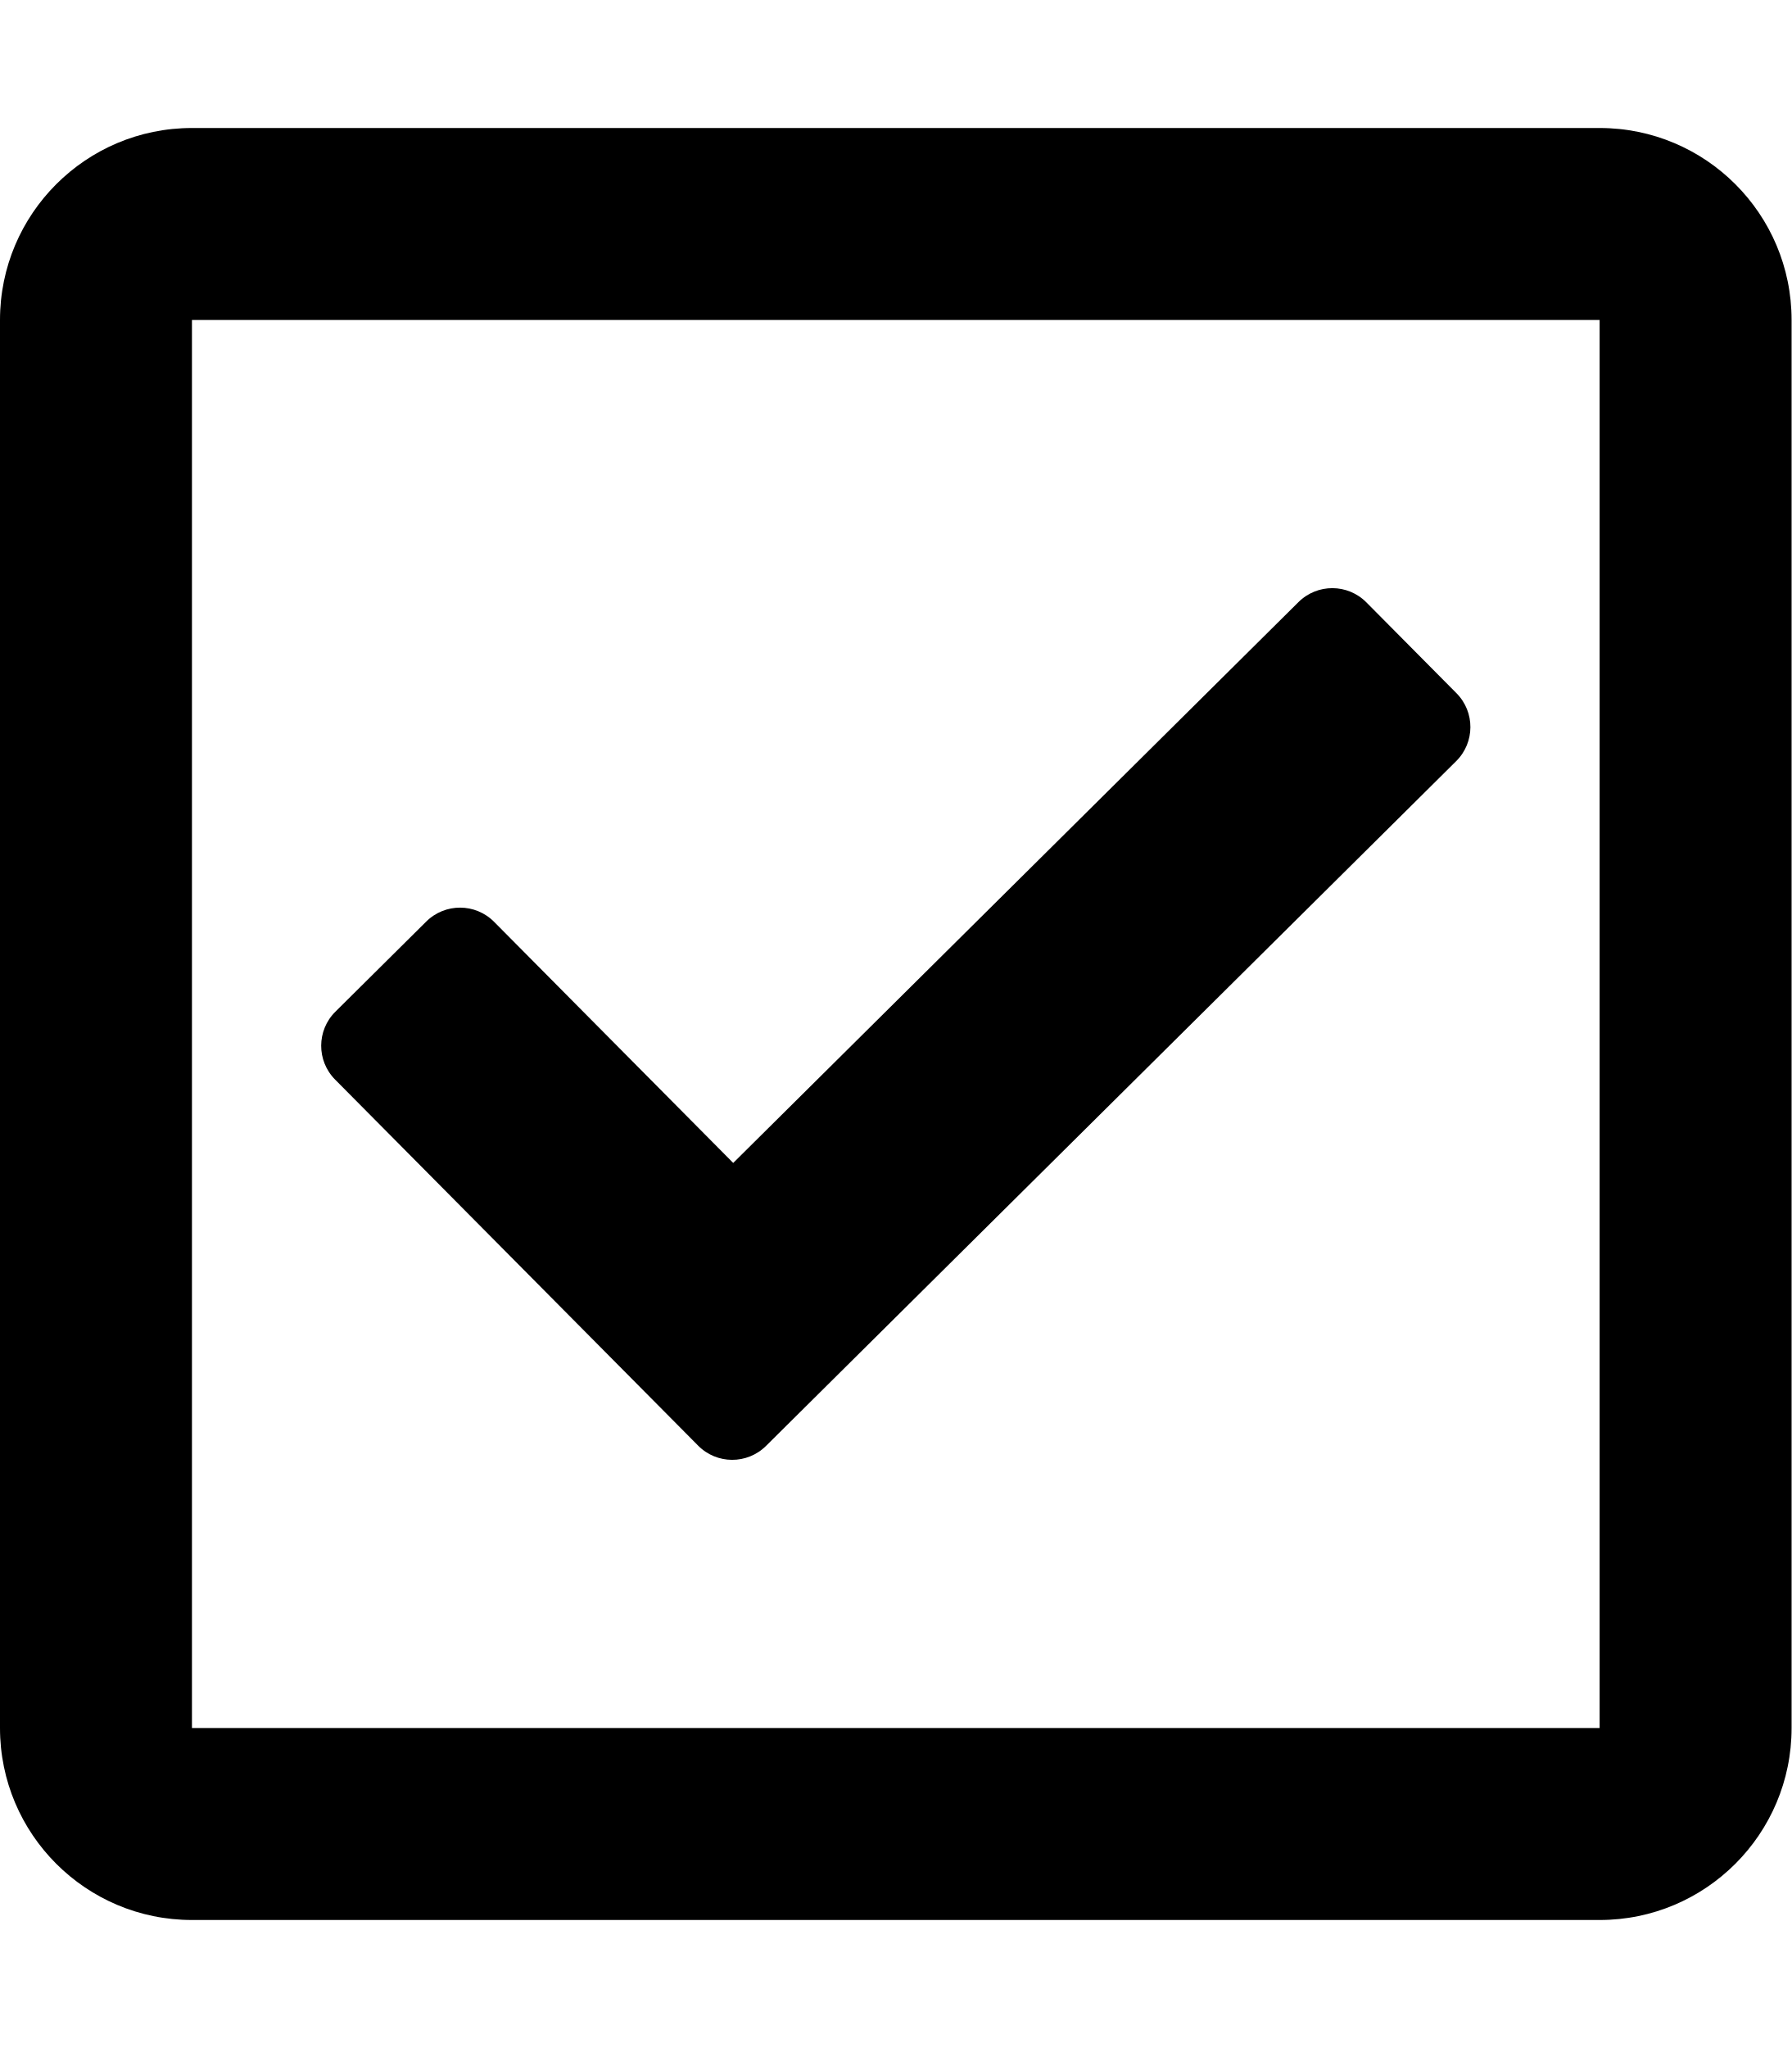
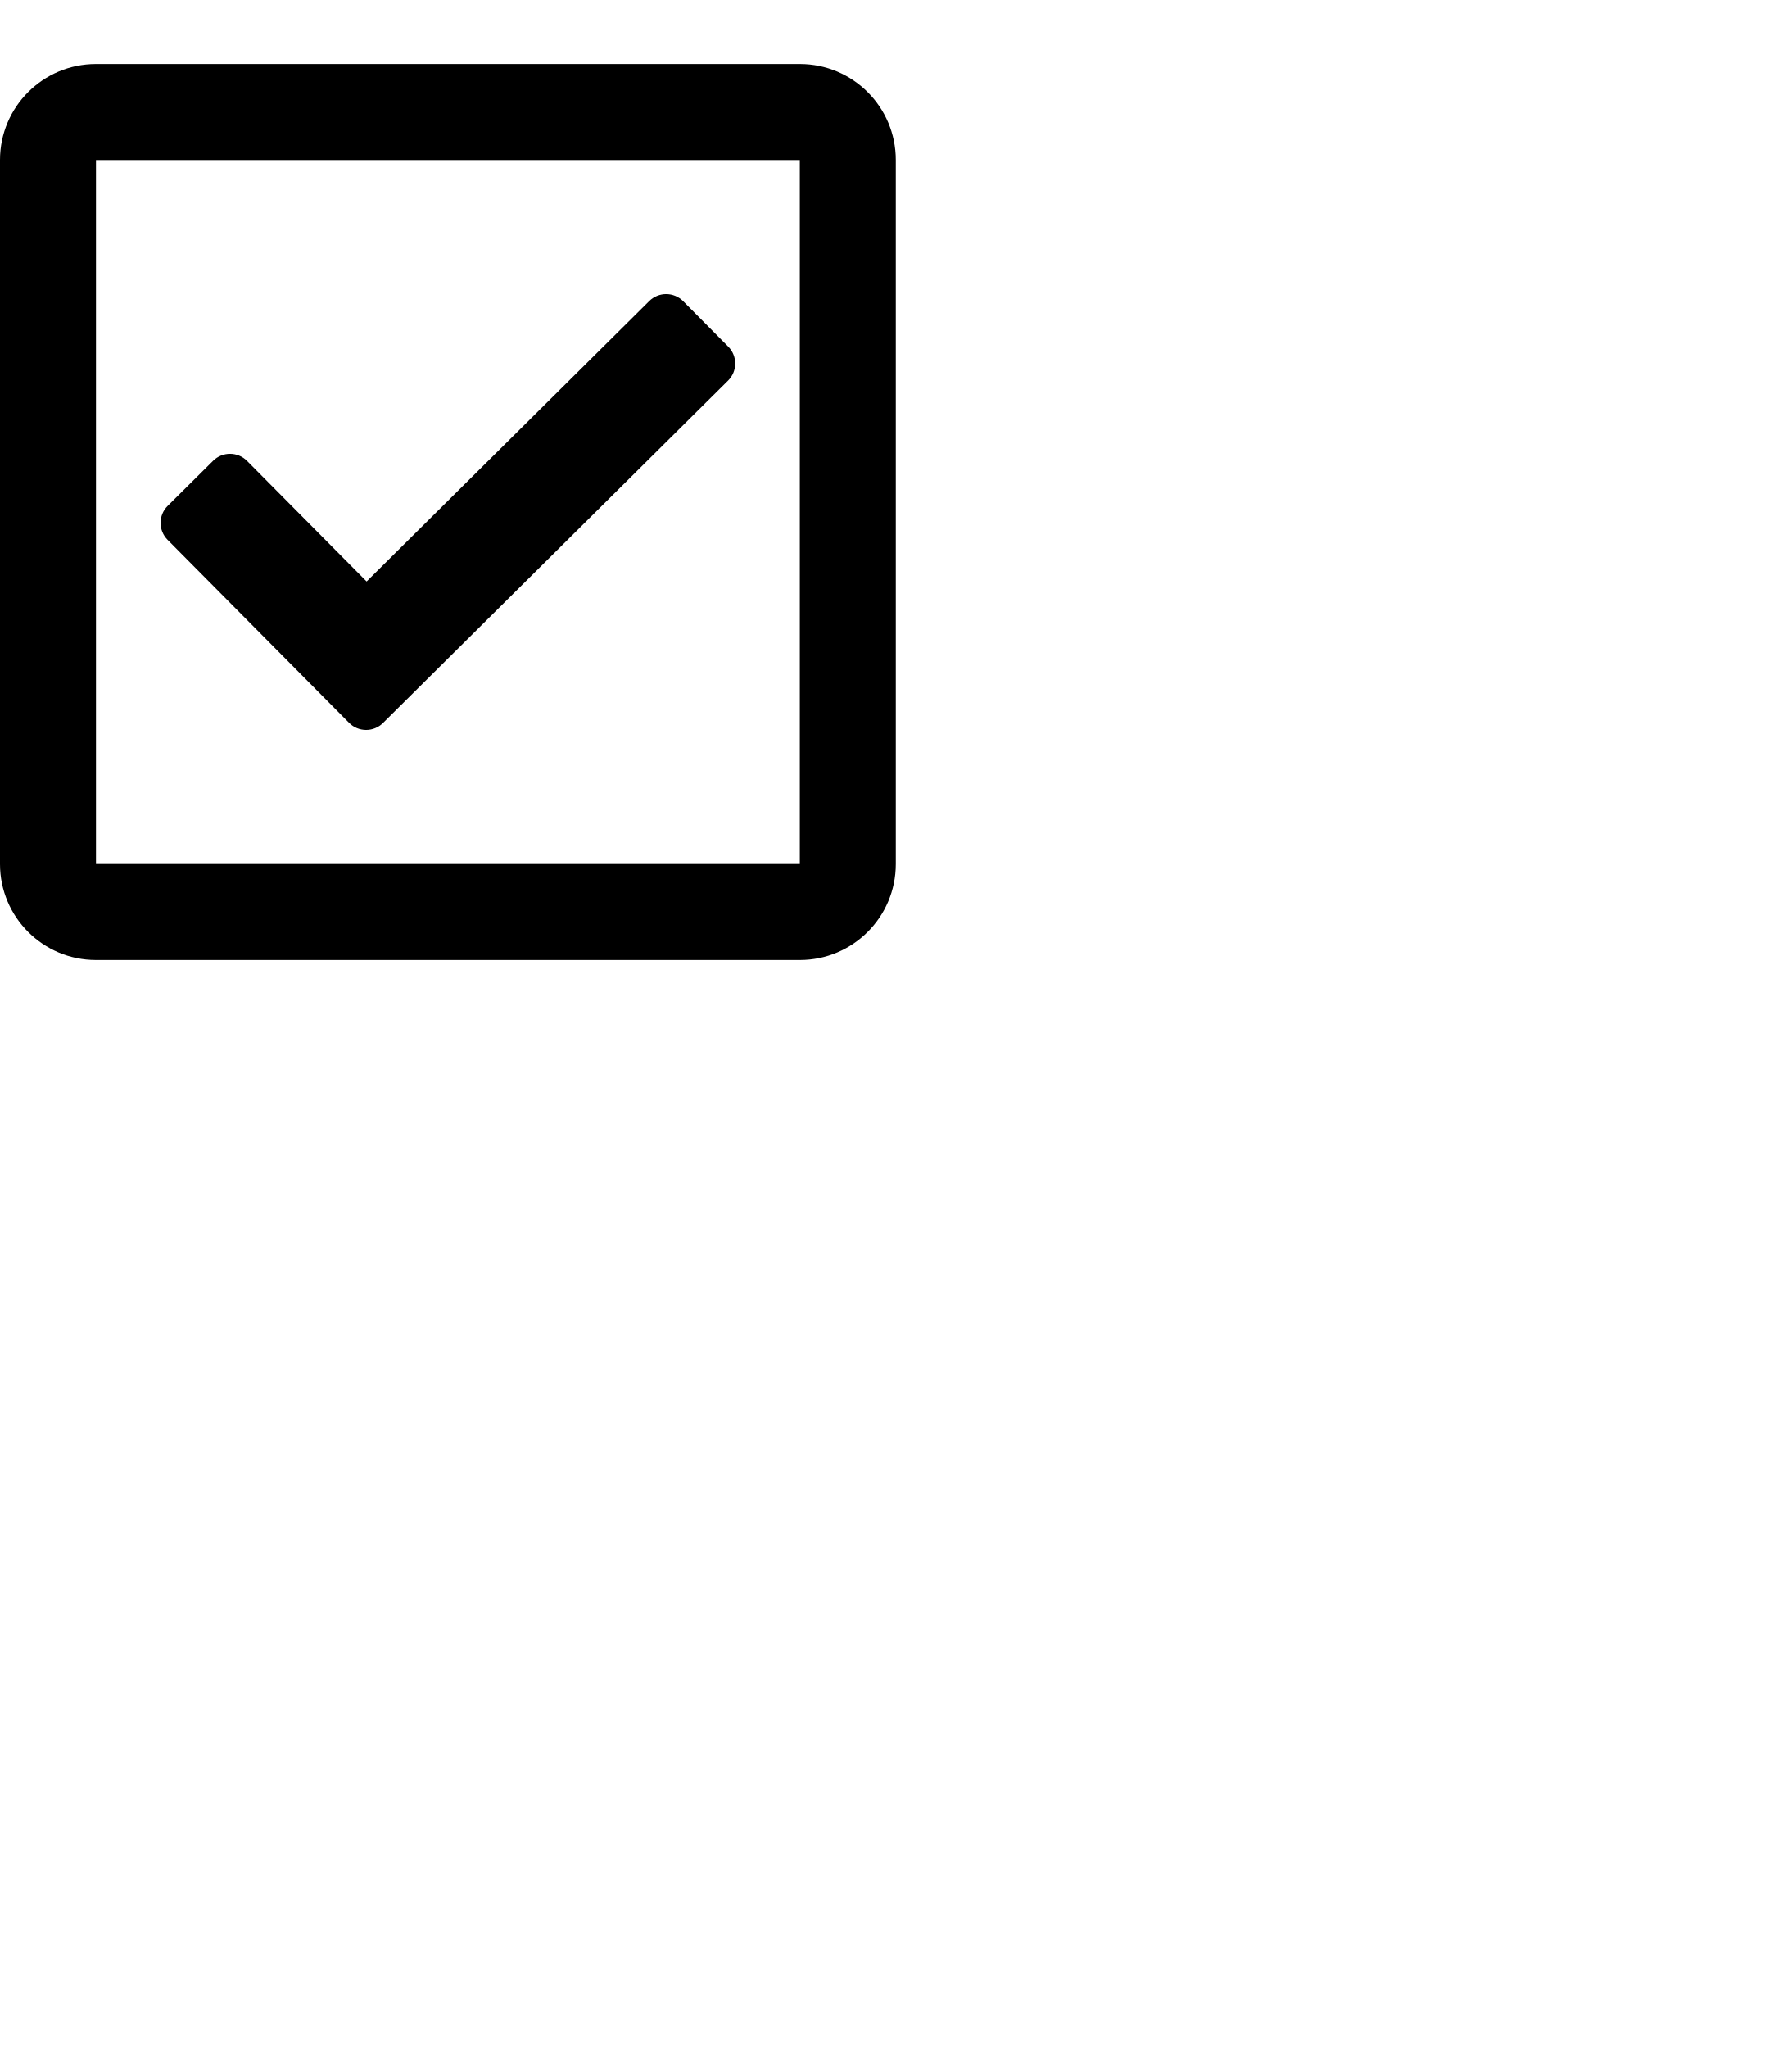
<svg xmlns="http://www.w3.org/2000/svg" id="main" aria-hidden="true" focusable="false" data-prefix="far" data-icon="check-square" class="svg-inline--fa fa-check-square fa-w-14" role="img" viewBox="0 0 448 512">
-   <path id="main" fill="currentColor" d="M400 32H48C21.49 32 0 53.49 0 80v352c0 26.51 21.49 48 48 48h352c26.51 0 48-21.49 48-48V80c0-26.51-21.49-48-48-48zm0 400H48V80h352v352zm-35.864-241.724L191.547 361.48c-4.705 4.667-12.303 4.637-16.97-.068l-90.781-91.516c-4.667-4.705-4.637-12.303.069-16.971l22.719-22.536c4.705-4.667 12.303-4.637 16.97.069l59.792 60.277 141.352-140.216c4.705-4.667 12.303-4.637 16.97.068l22.536 22.718c4.667 4.706 4.637 12.304-.068 16.971z">
+   <path id="main" transform="scale(0.5)" fill="currentColor" d="M400 32H48C21.49 32 0 53.49 0 80v352c0 26.51 21.49 48 48 48h352c26.51 0 48-21.49 48-48V80c0-26.51-21.49-48-48-48zm0 400H48V80h352v352zm-35.864-241.724L191.547 361.48c-4.705 4.667-12.303 4.637-16.97-.068l-90.781-91.516c-4.667-4.705-4.637-12.303.069-16.971l22.719-22.536c4.705-4.667 12.303-4.637 16.97.069l59.792 60.277 141.352-140.216c4.705-4.667 12.303-4.637 16.97.068l22.536 22.718c4.667 4.706 4.637 12.304-.068 16.971z">
     </path>
</svg>
